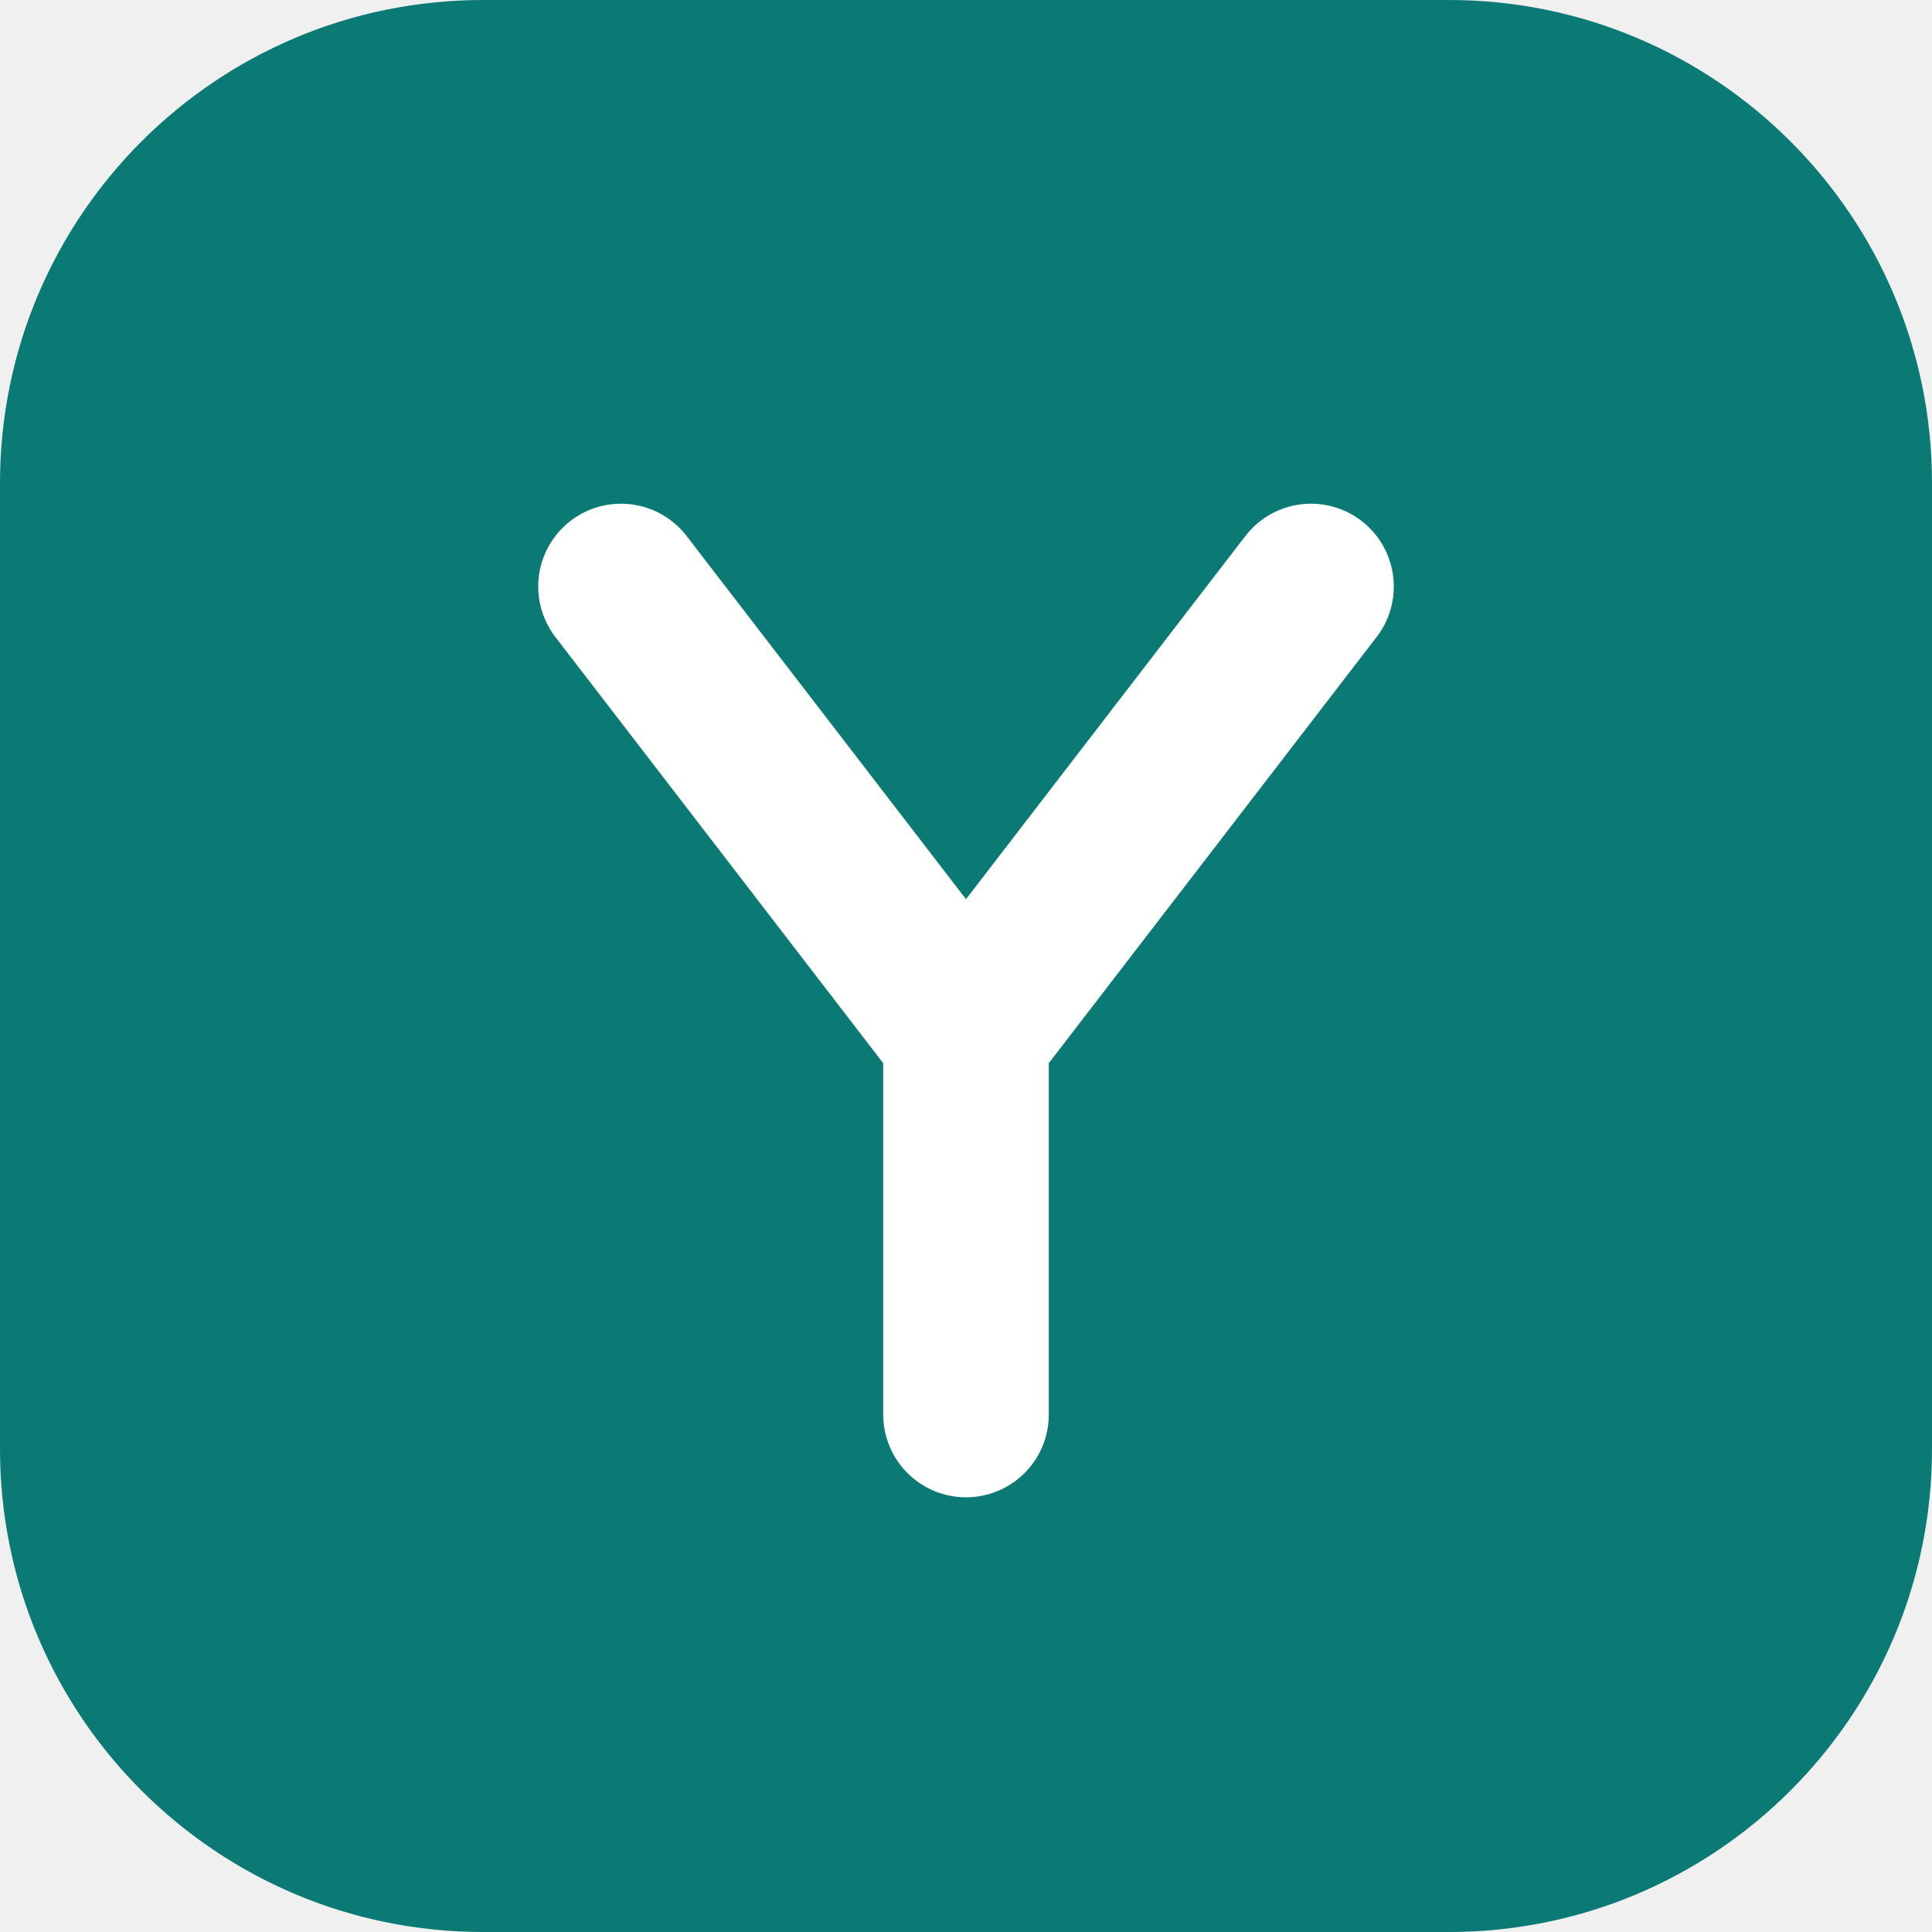
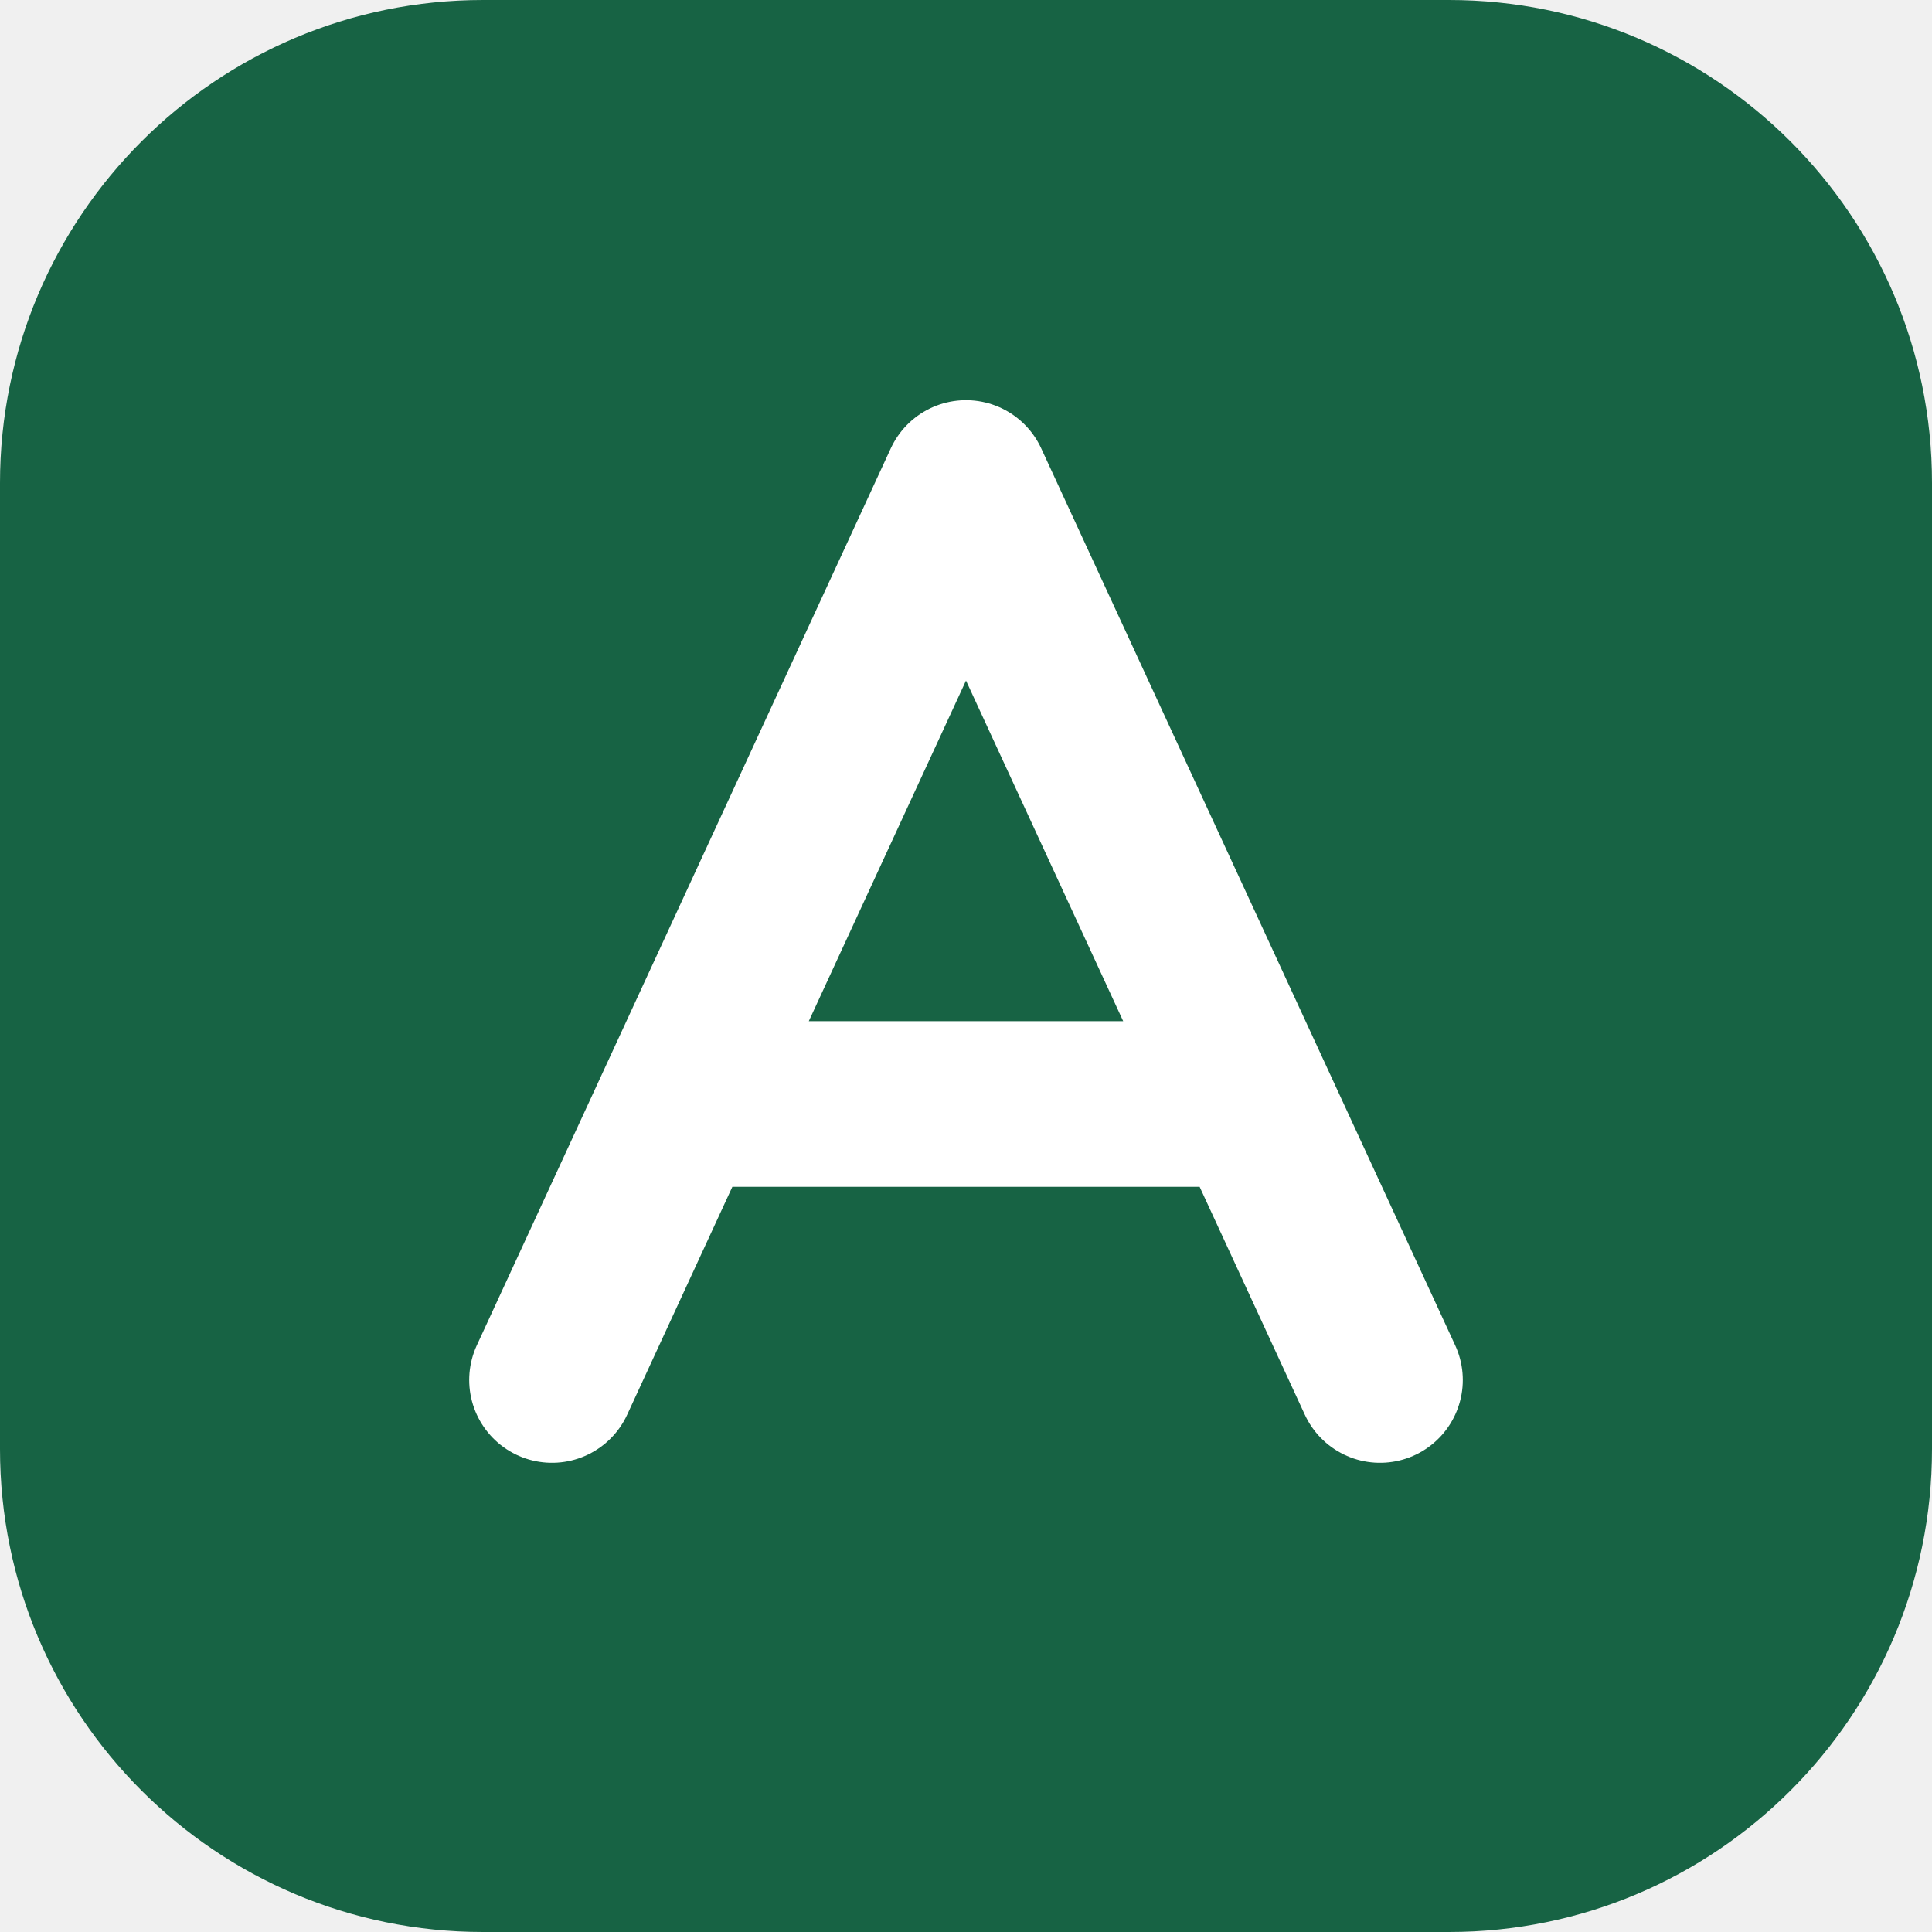
<svg xmlns="http://www.w3.org/2000/svg" viewBox="0 0 28 28">
-   <rect width="28" height="28" rx="7" fill="#0b7a75" />
-   <path d="M9 8.5 14 15l5-6.5M14 15v5.5" fill="none" stroke="#fff" stroke-width="2.4" stroke-linecap="round" stroke-linejoin="round" />
+   <rect width="28" height="28" rx="7" fill="#176344" />
+   <path d="M8 20 14 7l6 13M10 16h8" fill="none" stroke="#fff" stroke-width="2.4" stroke-linecap="round" stroke-linejoin="round" />
</svg>
